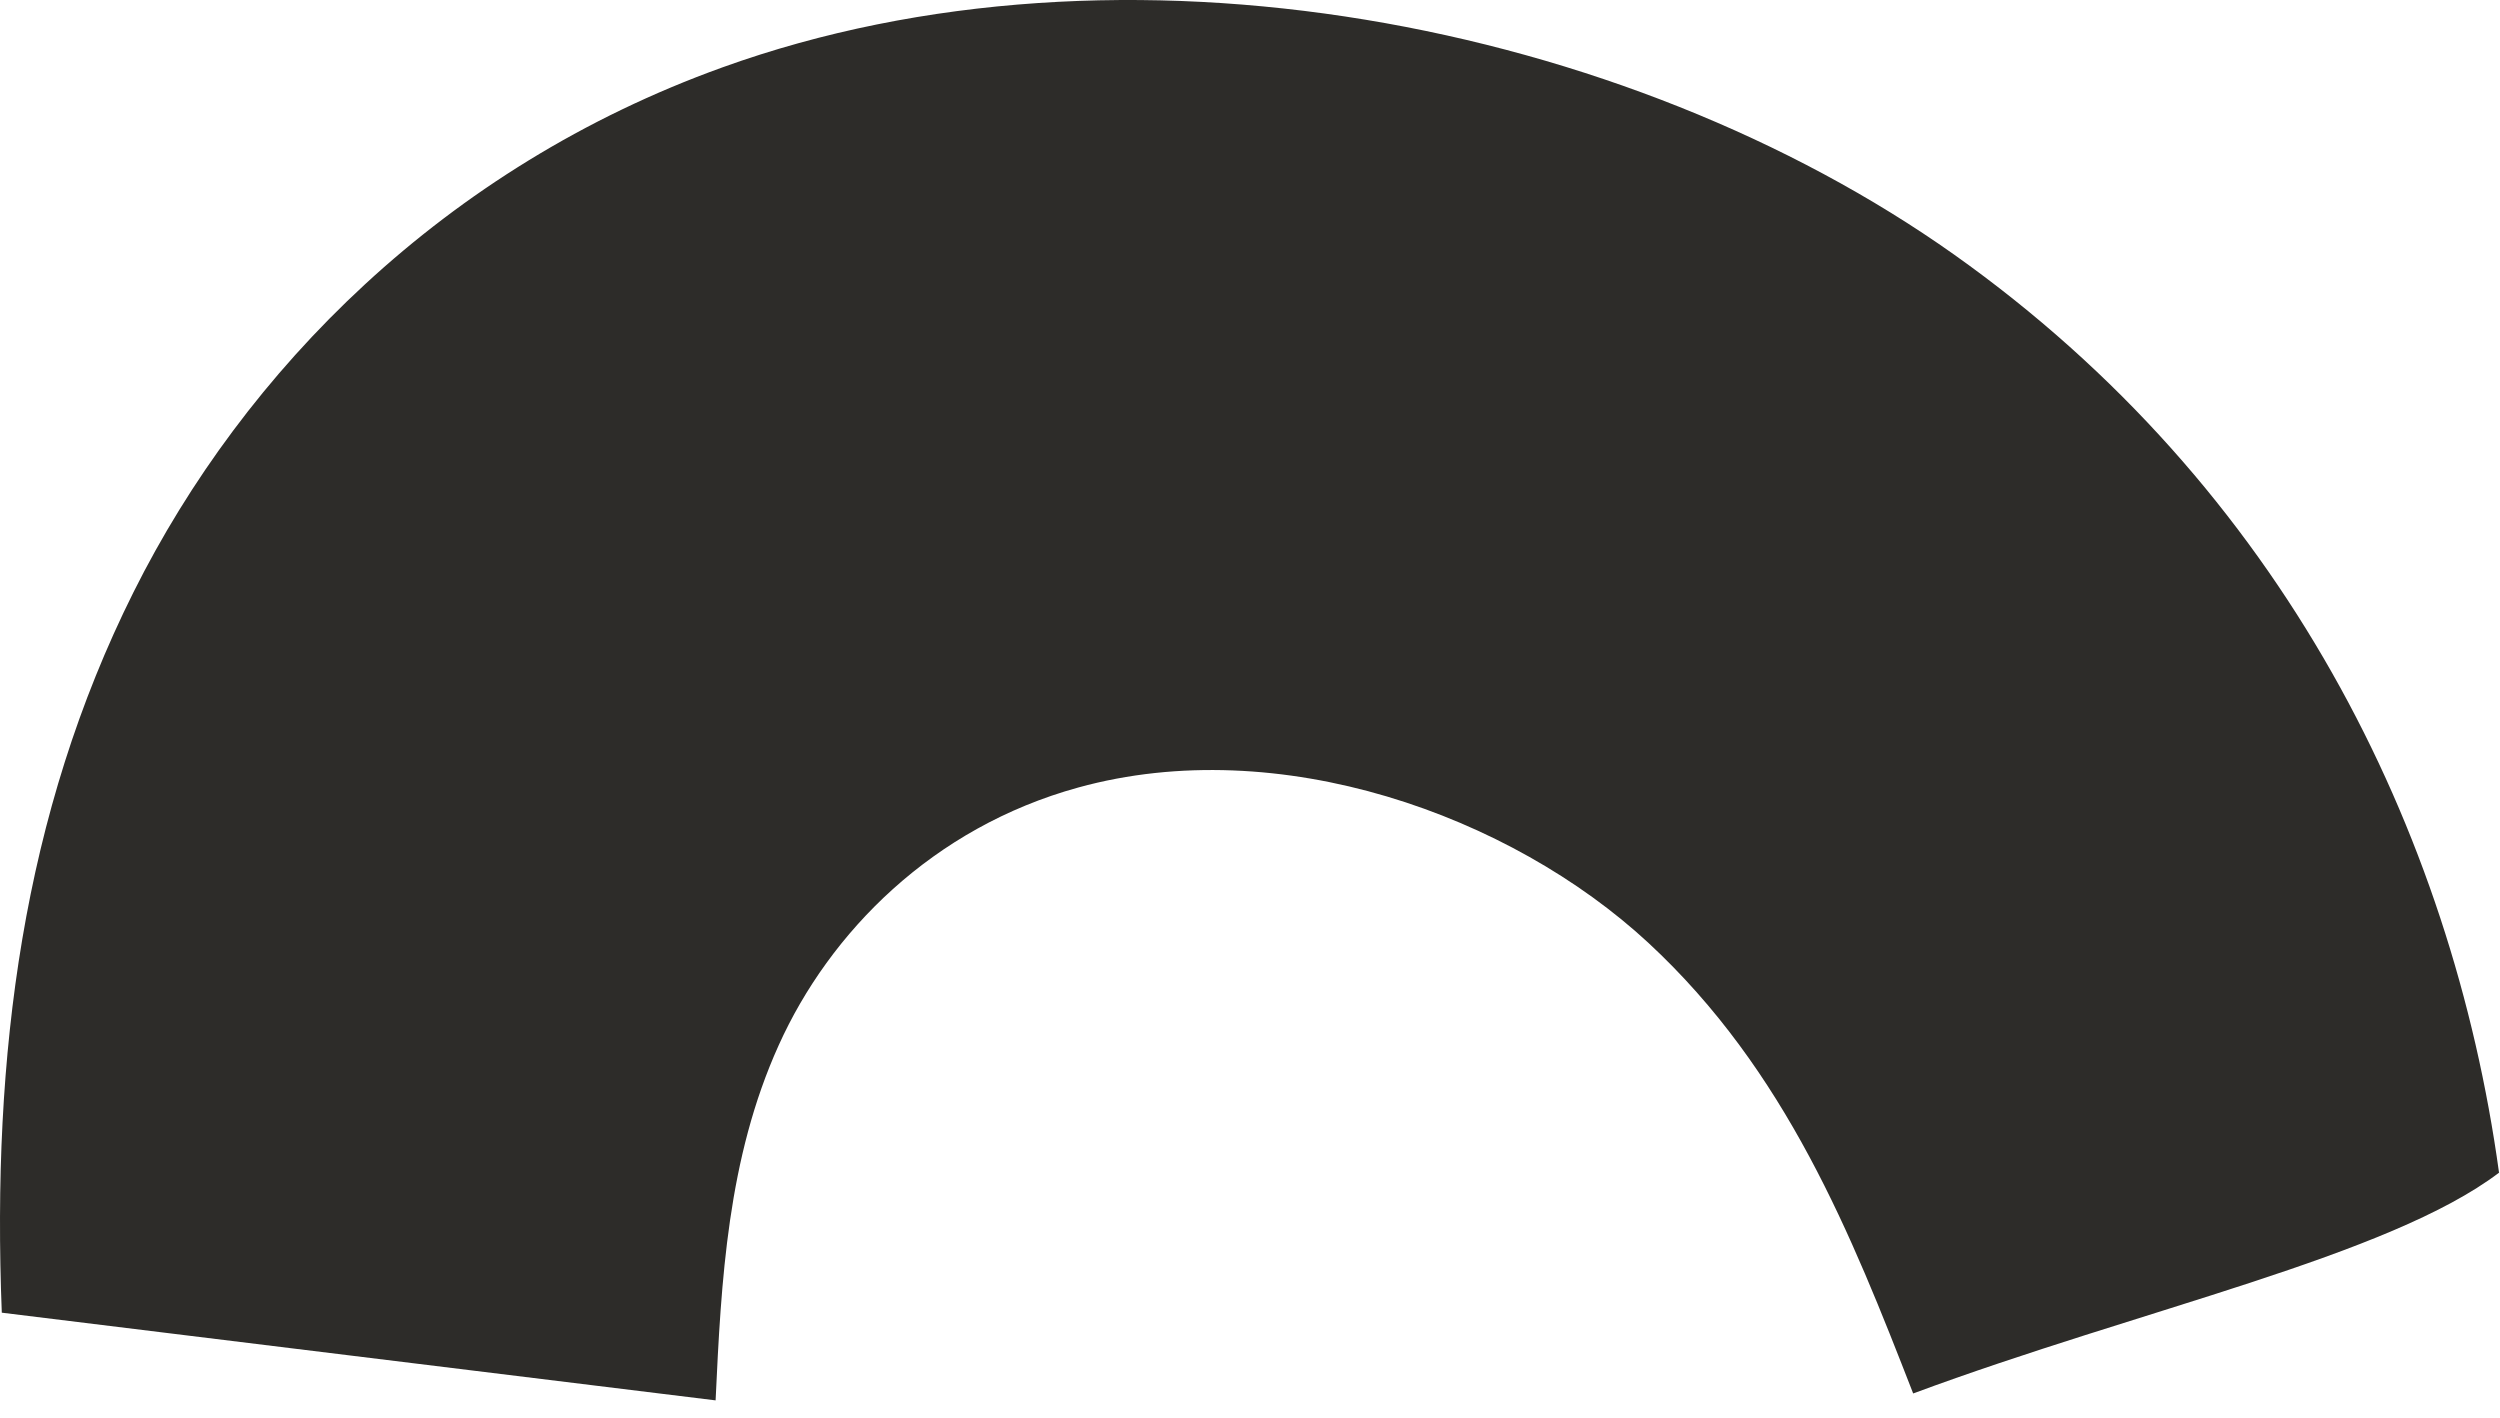
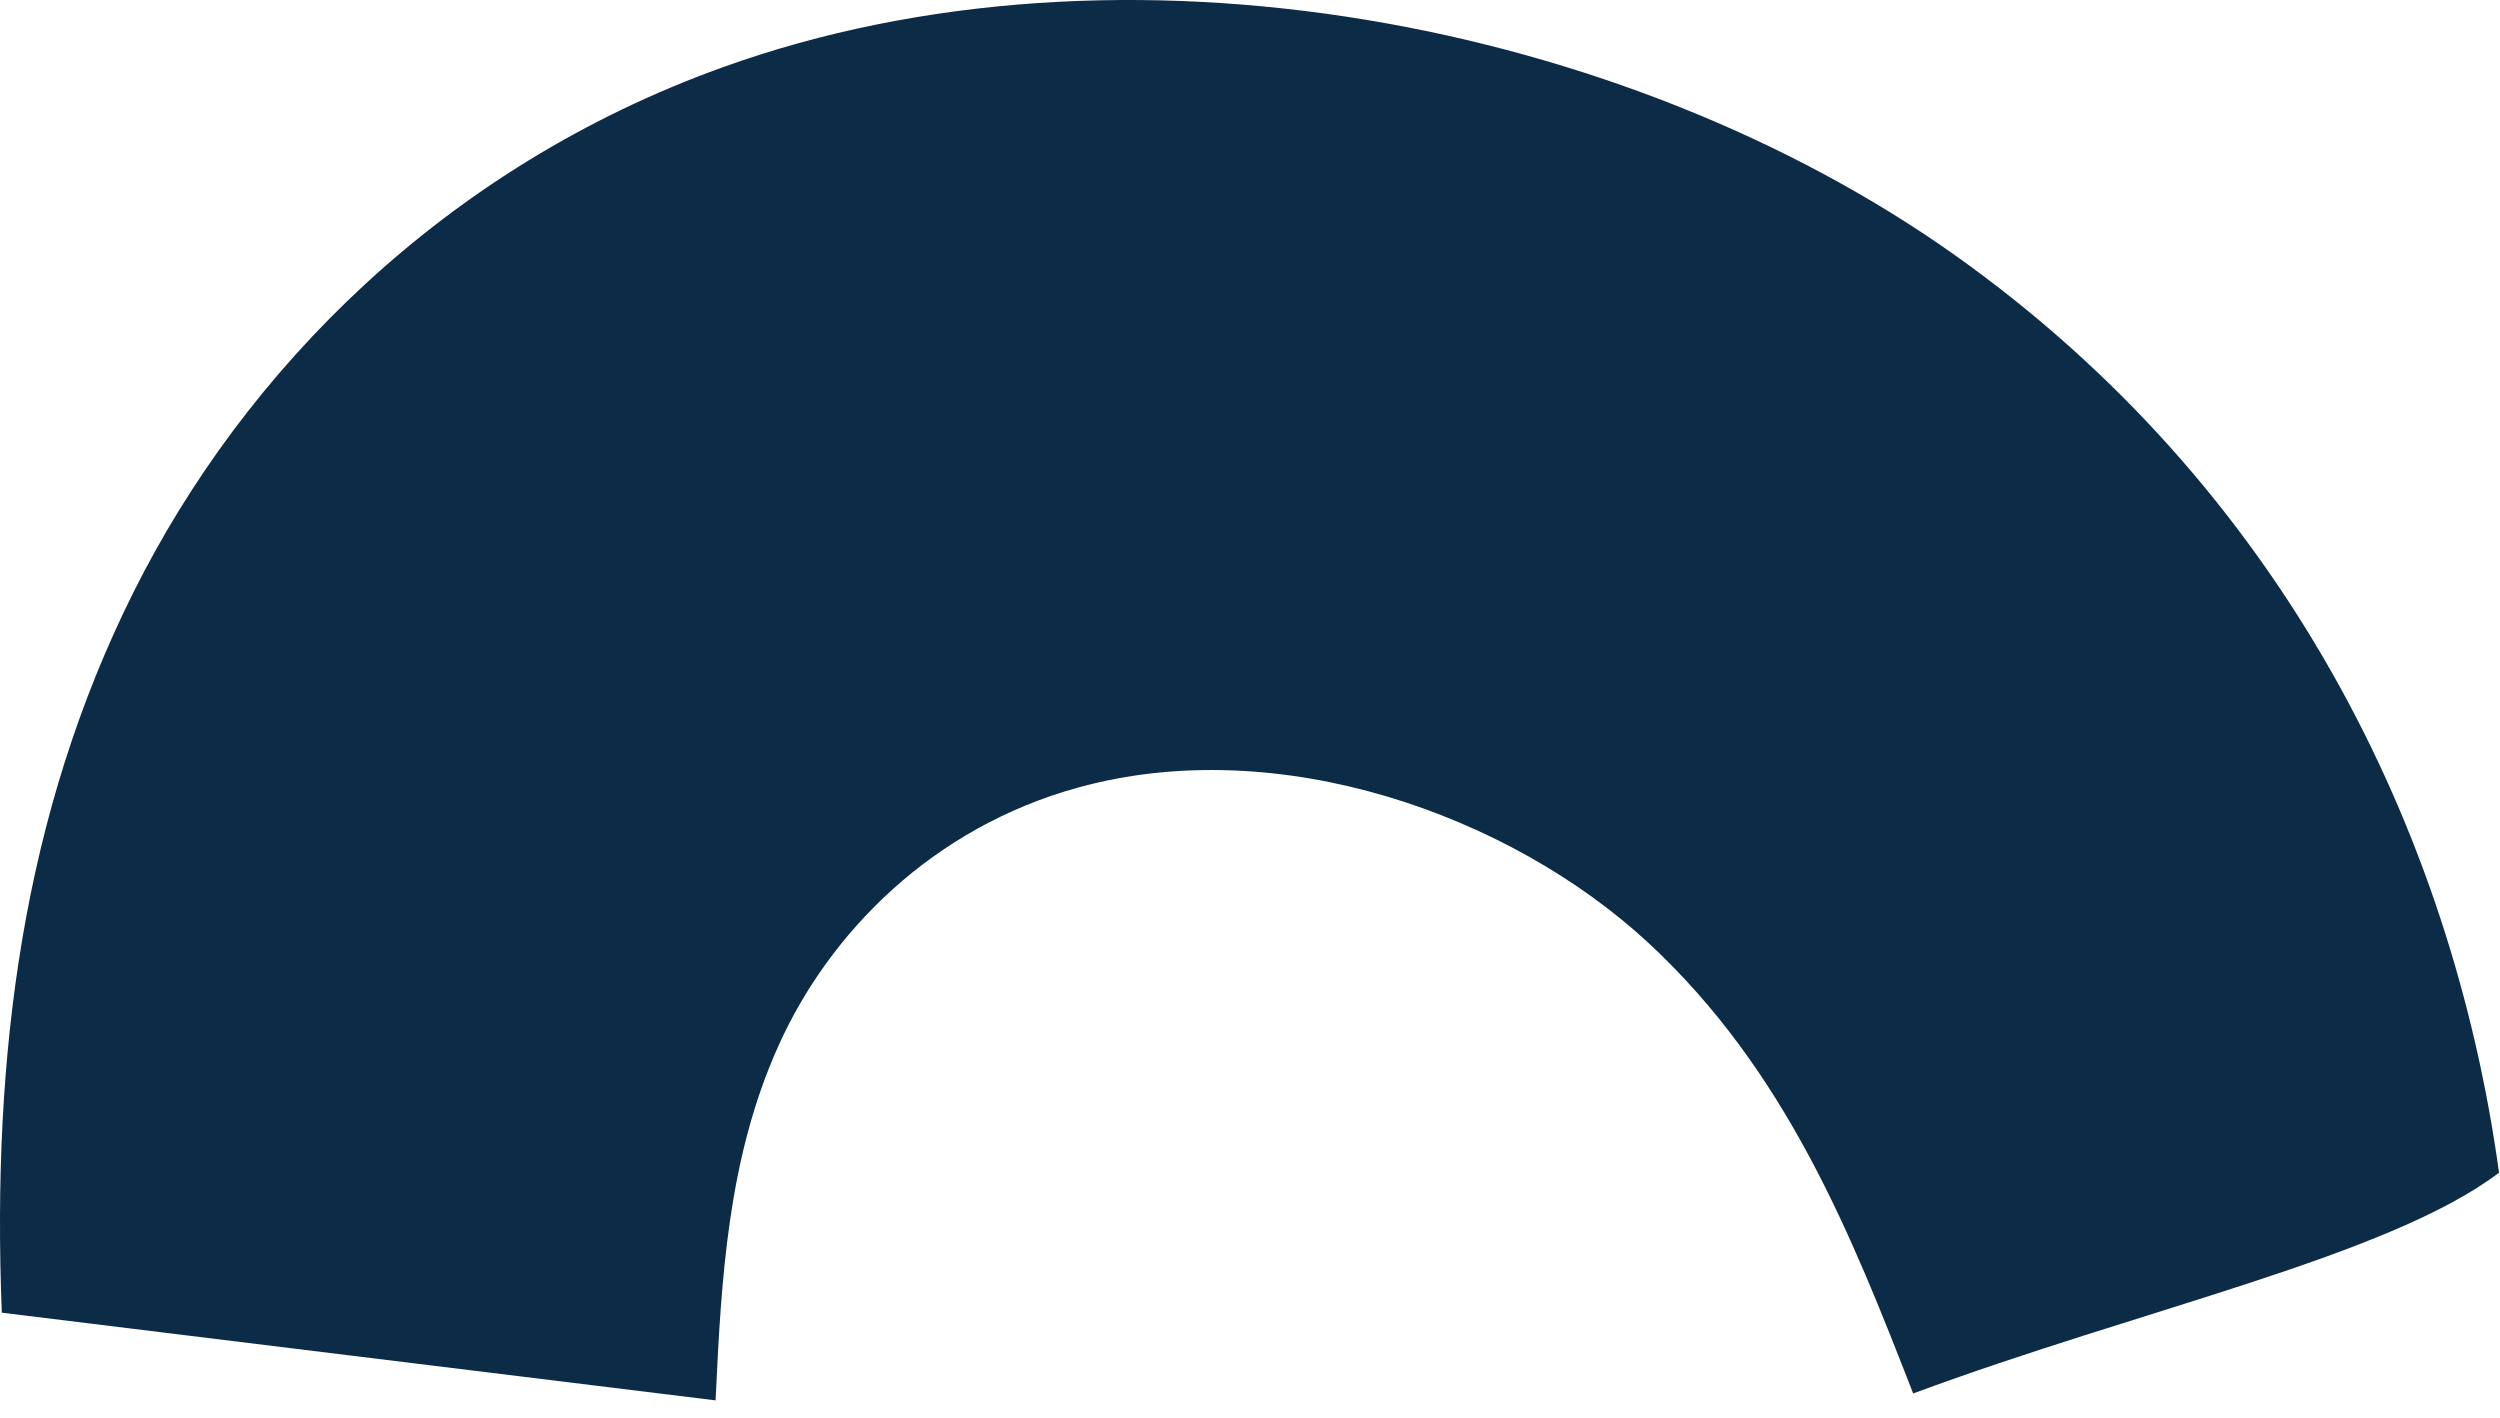
<svg xmlns="http://www.w3.org/2000/svg" width="134" height="76" viewBox="0 0 134 76" fill="none">
-   <path d="M133.946 62.84C131.426 44.54 122.336 26.13 104.746 13.65C87.146 1.18 60.176 -4.12 38.726 3.61C23.806 8.98 13.096 19.85 7.156 31.74C1.216 43.63 -0.444 56.55 0.096 70.36C12.846 71.93 25.606 73.49 38.356 75.06C38.656 68.63 38.996 62.09 41.736 56.03C44.466 49.97 49.986 44.36 57.796 42.21C68.566 39.24 80.956 43.69 88.346 50.53C95.736 57.38 99.226 66.16 102.546 74.69C114.756 70.16 128.036 67.34 133.956 62.85L133.946 62.84Z" fill="#2D2C29" />
+   <path d="M133.946 62.84C131.426 44.54 122.336 26.13 104.746 13.65C87.146 1.18 60.176 -4.12 38.726 3.61C23.806 8.98 13.096 19.85 7.156 31.74C1.216 43.63 -0.444 56.55 0.096 70.36C12.846 71.93 25.606 73.49 38.356 75.06C38.656 68.63 38.996 62.09 41.736 56.03C44.466 49.97 49.986 44.36 57.796 42.21C68.566 39.24 80.956 43.69 88.346 50.53C95.736 57.38 99.226 66.16 102.546 74.69C114.756 70.16 128.036 67.34 133.956 62.85L133.946 62.84Z" fill="#0C2B47" />
</svg>
